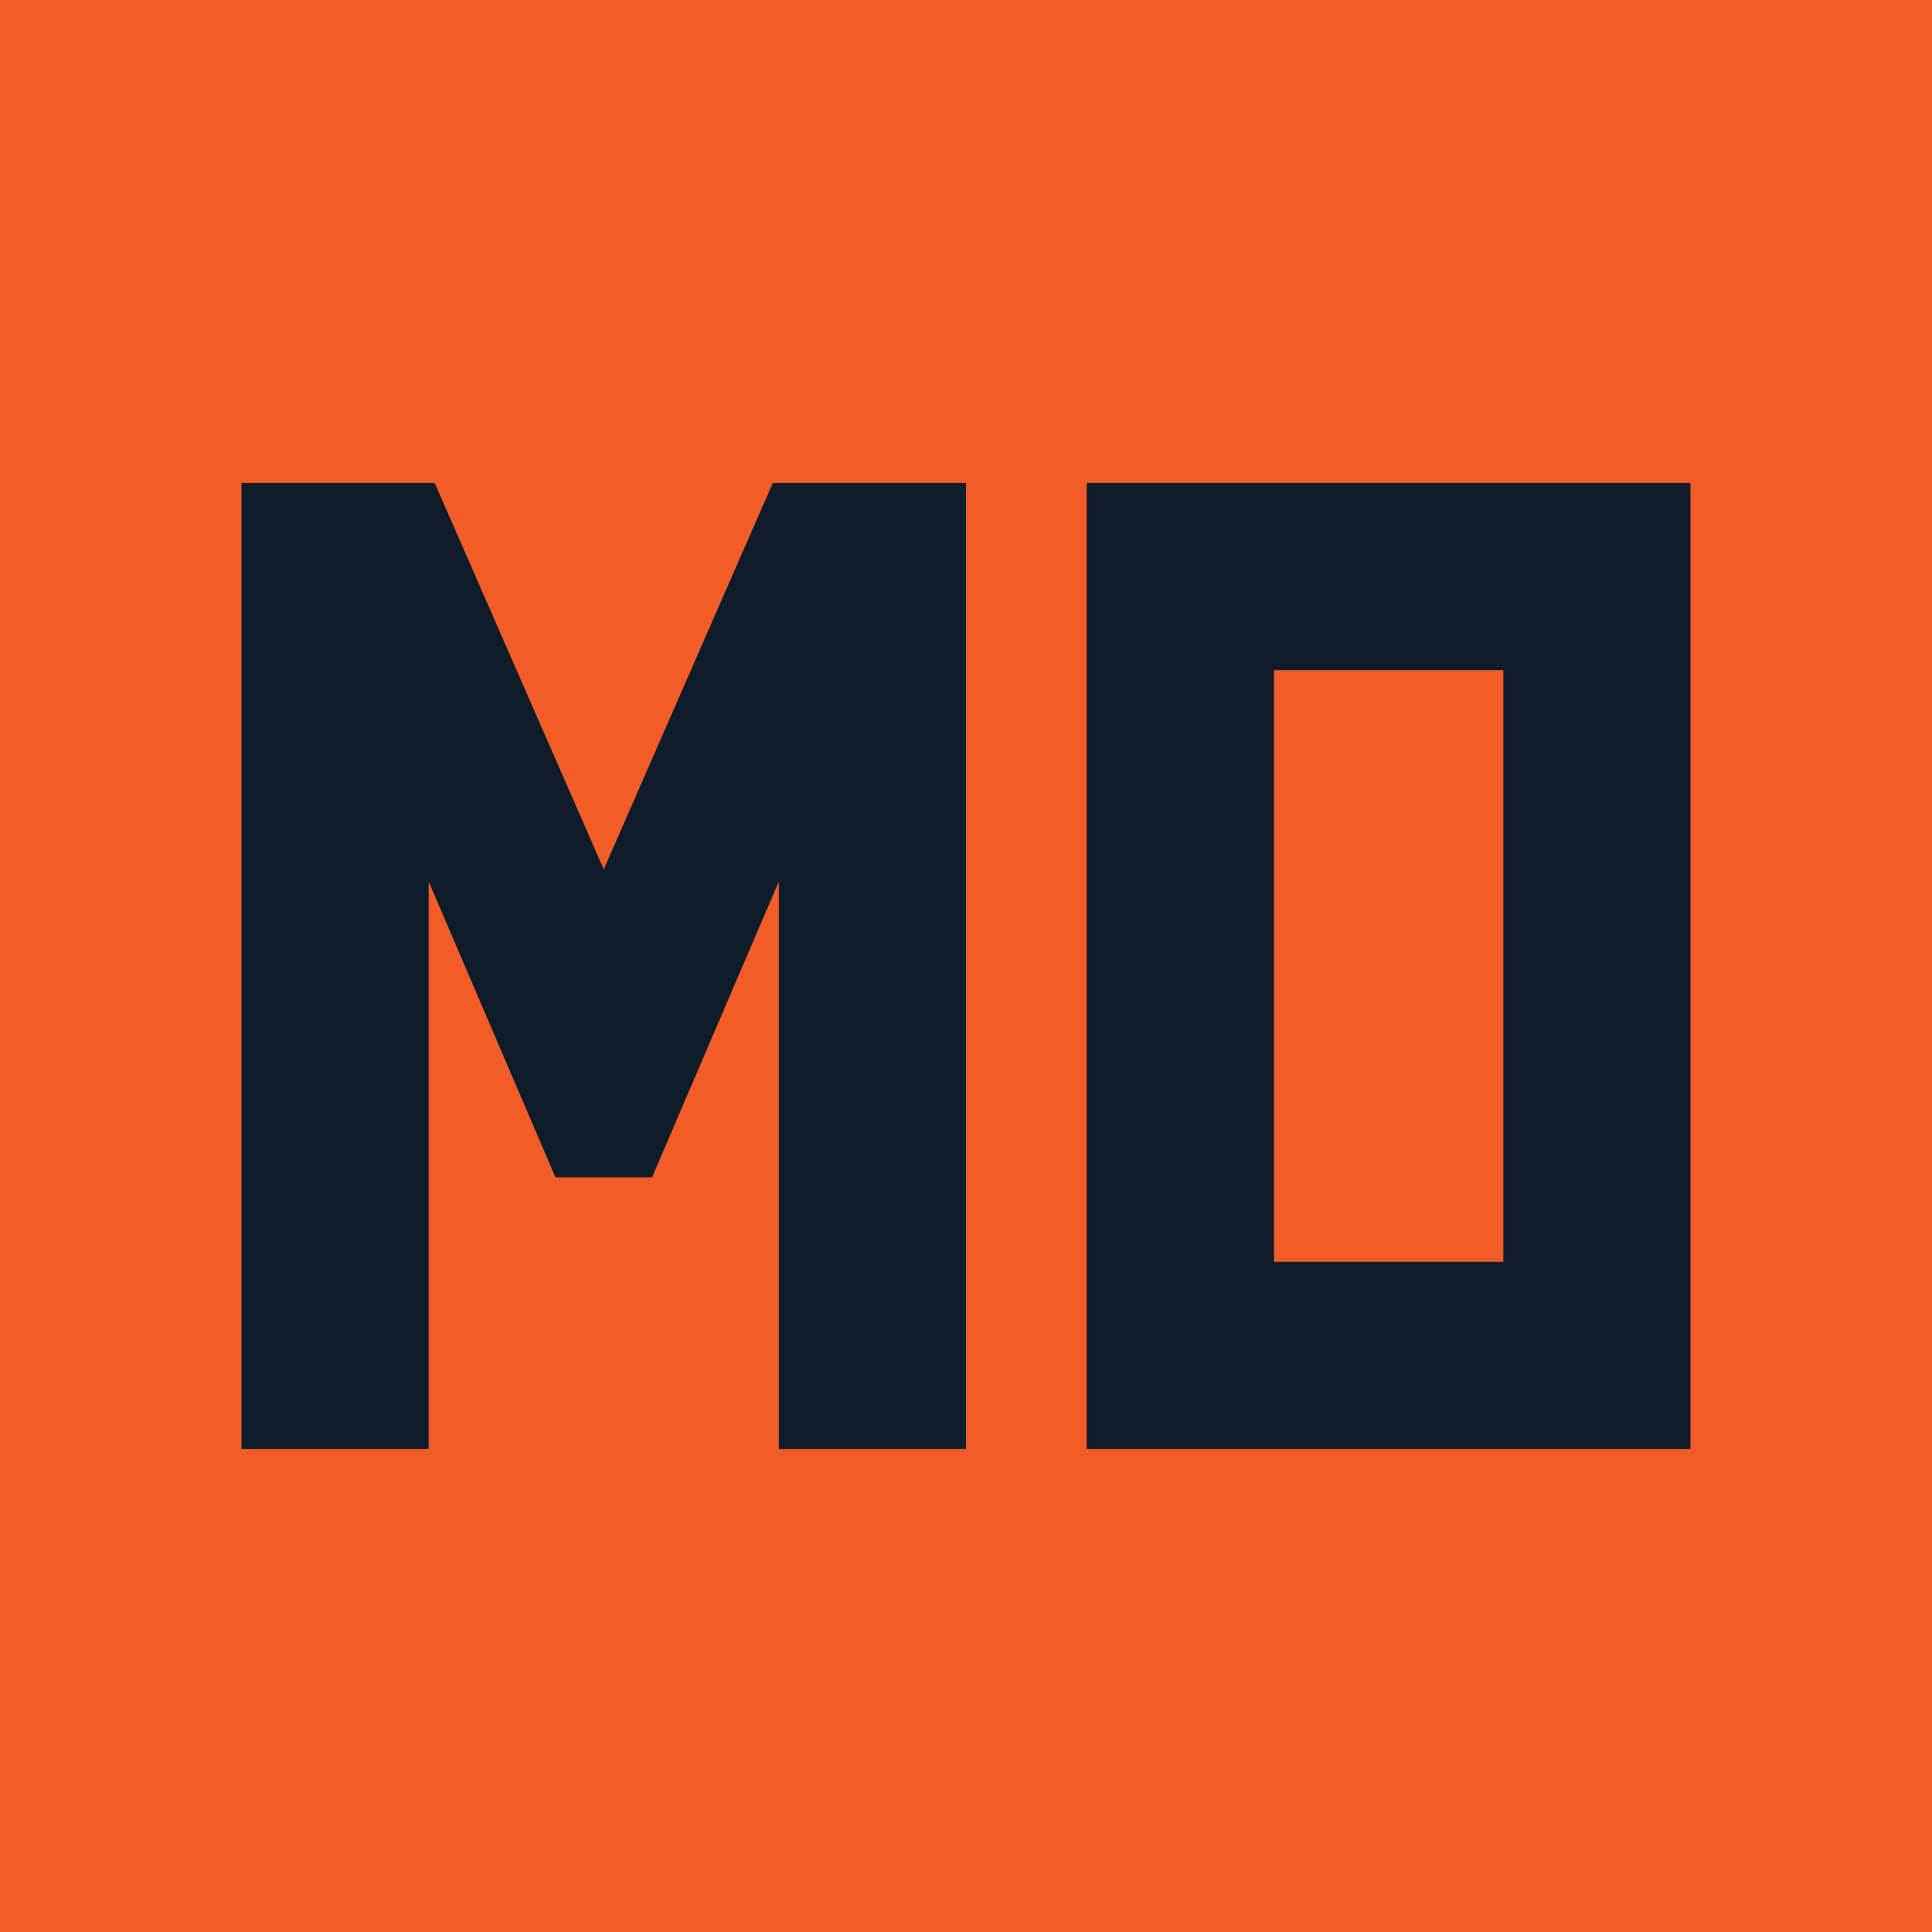
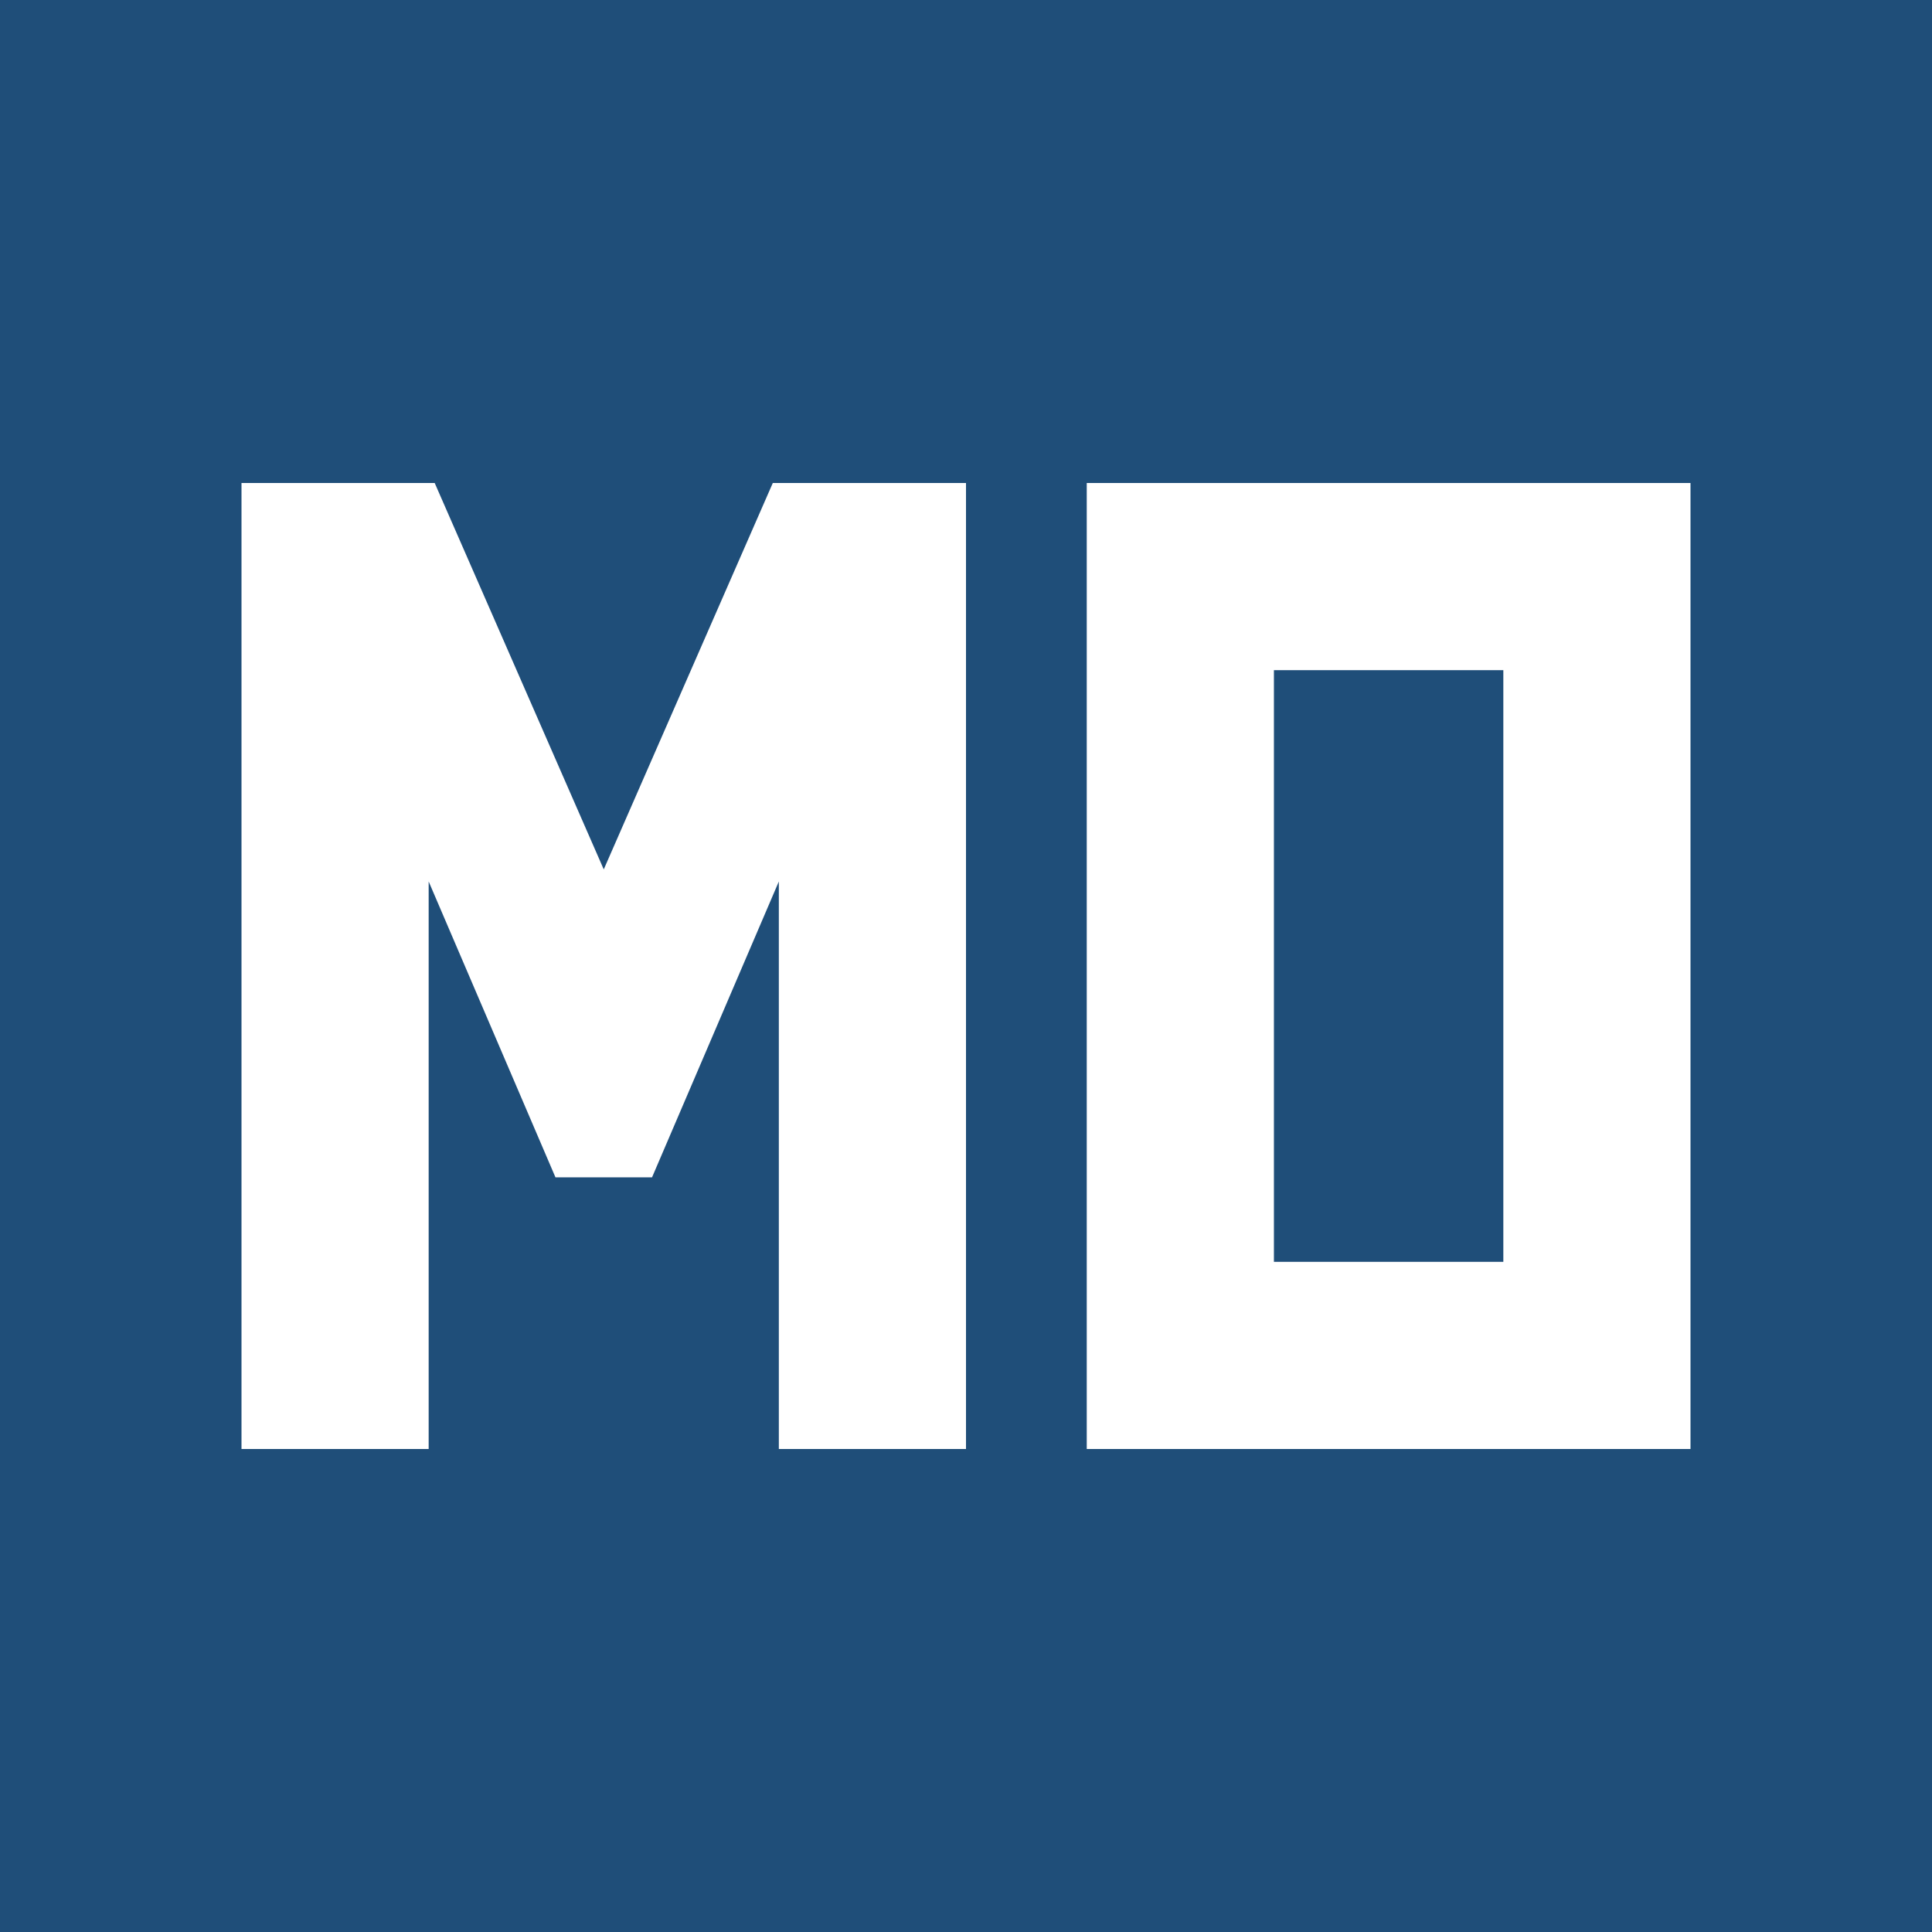
<svg xmlns="http://www.w3.org/2000/svg" viewBox="0 0 32 32">
-   <rect width="32" height="32" fill="#F25C27" />
-   <path fill="#0E1C2B" d="M4 24V8h3.2l2.8 6.4L12.8 8H16v16h-3.1V14.6l-2.1 4.9H9.2l-2.1-4.9V24z" />
-   <path fill="#0E1C2B" fill-rule="evenodd" d="M18 8h10v16H18zm3.1 3.1v9.8h3.8v-9.8z" />
+   <rect width="32" height="32" fill="#1F4E79" />
+   <path fill="#FFFFFF" d="M4 24V8h3.2l2.8 6.4L12.8 8H16v16h-3.1V14.6l-2.1 4.9H9.2l-2.1-4.9V24z" />
+   <path fill="#FFFFFF" fill-rule="evenodd" d="M18 8h10v16H18zm3.1 3.1v9.8h3.8v-9.8z" />
</svg>
